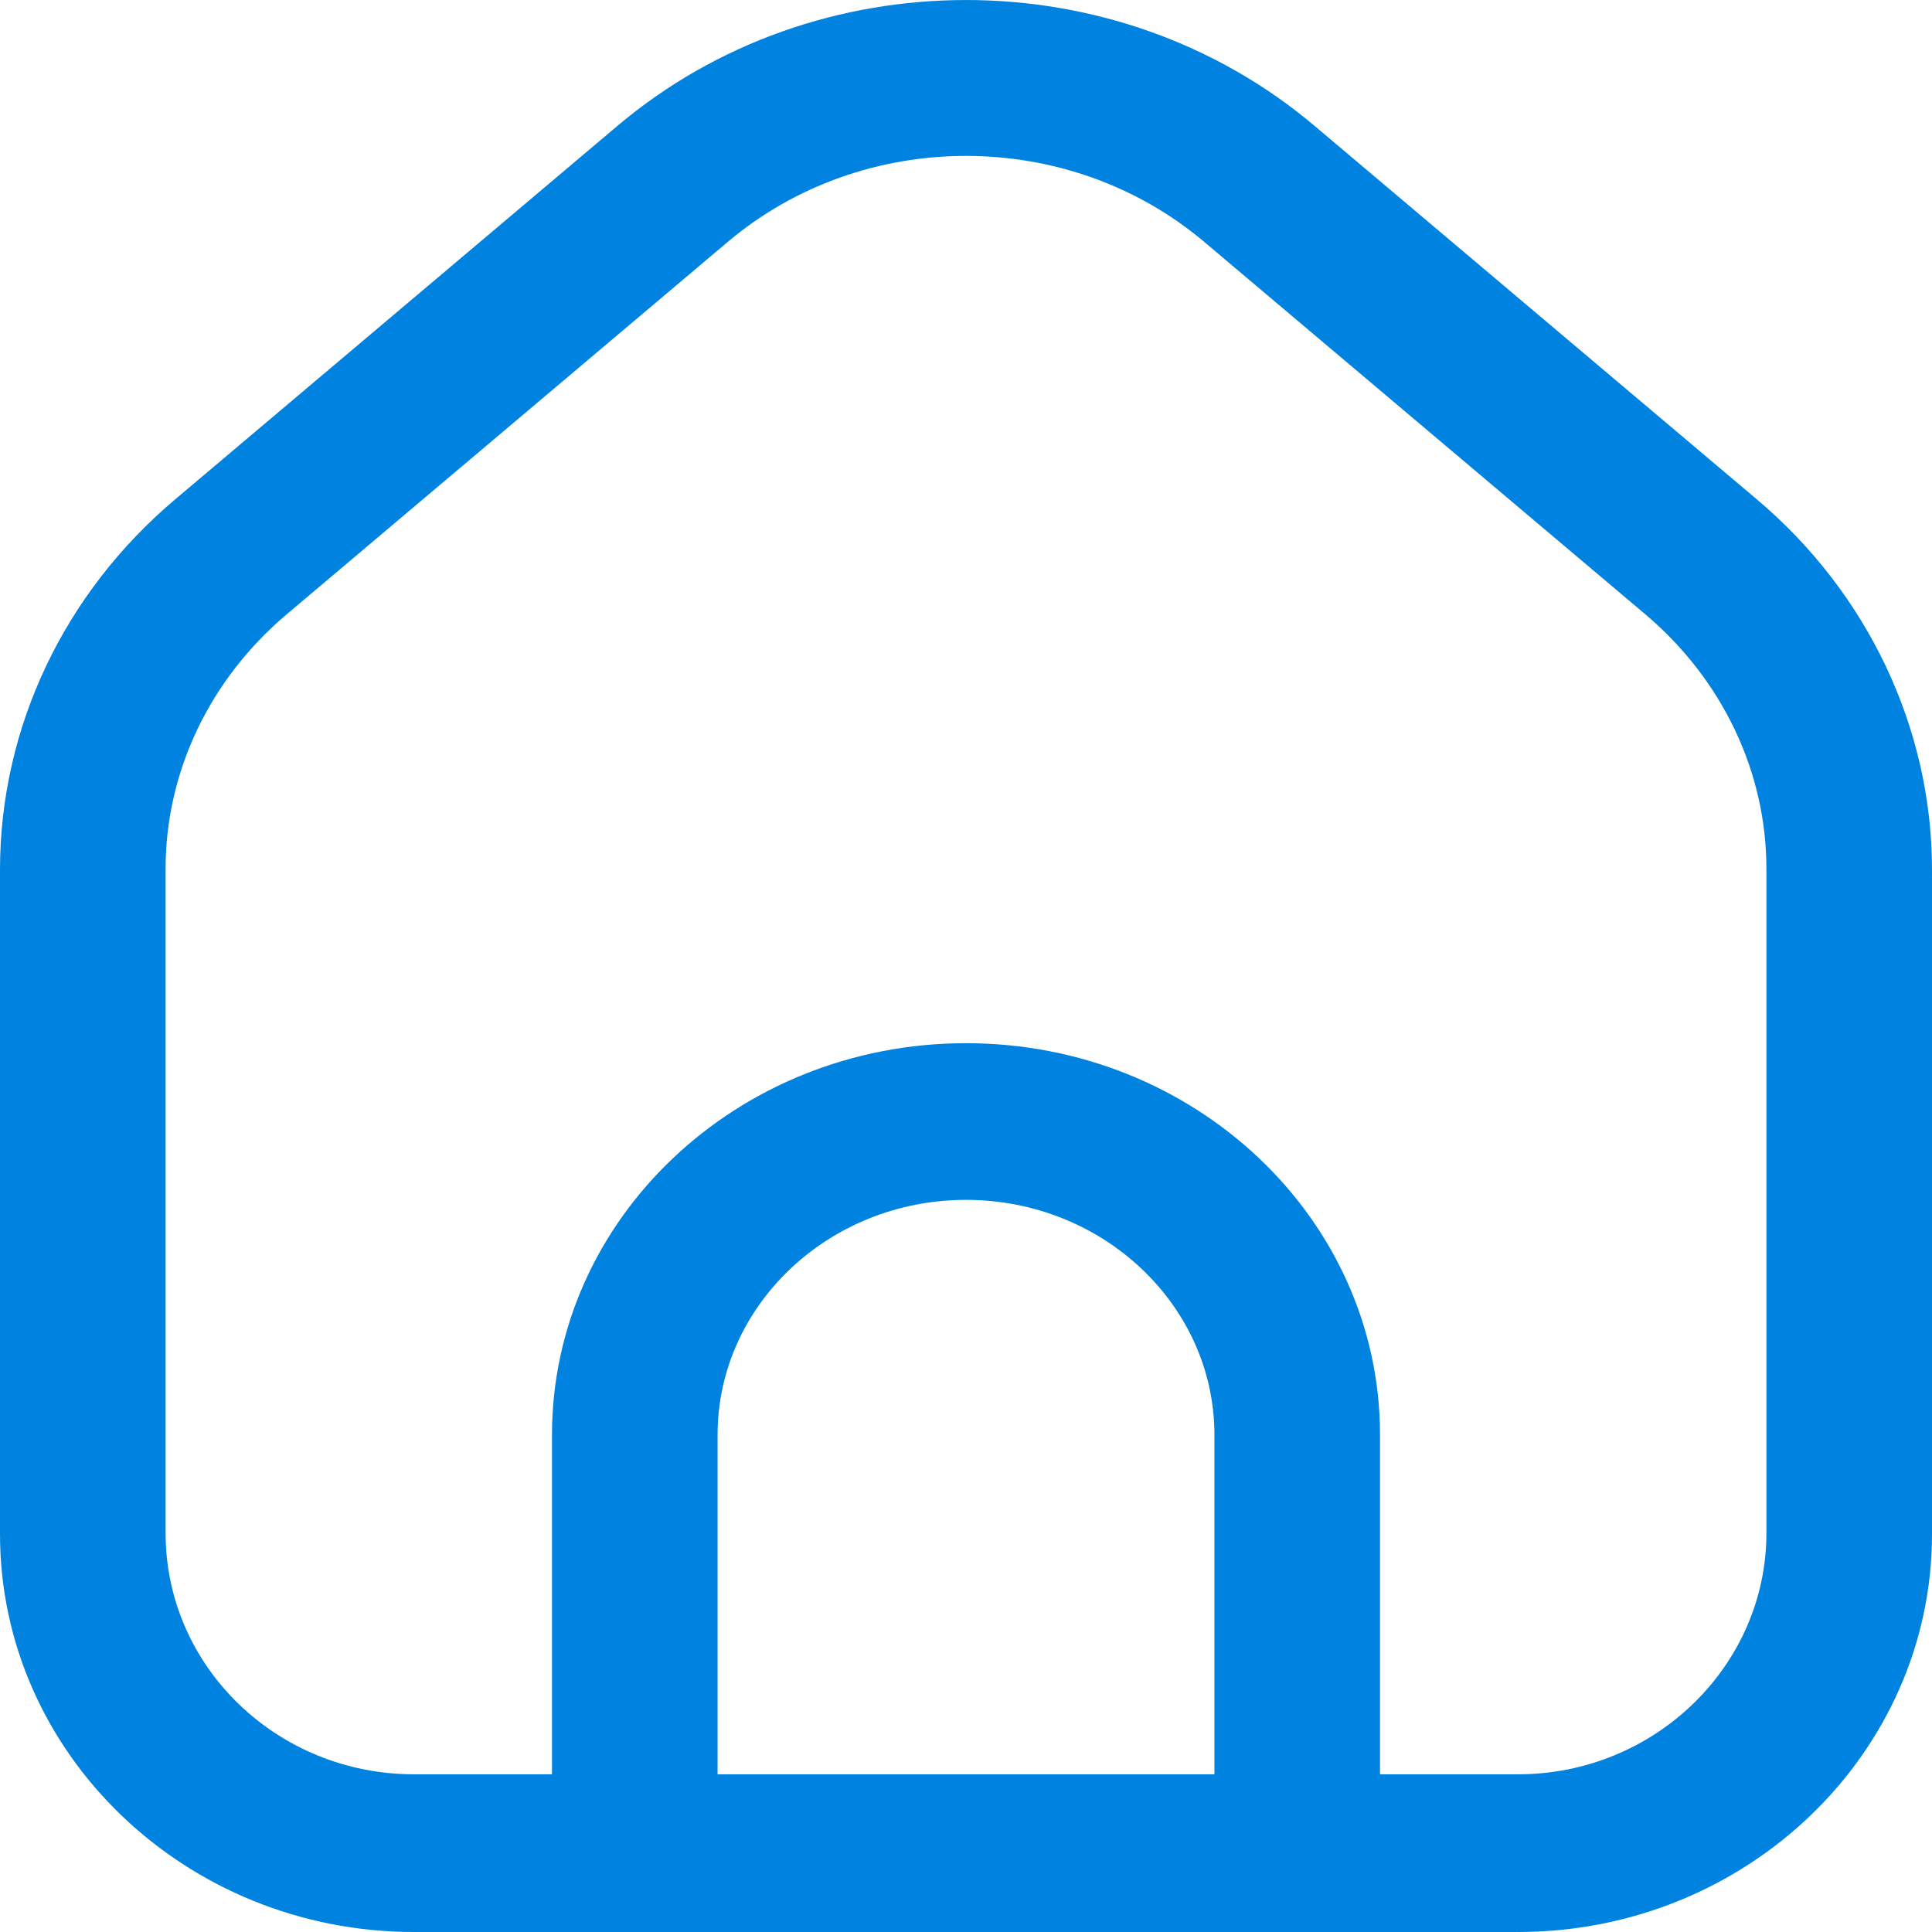
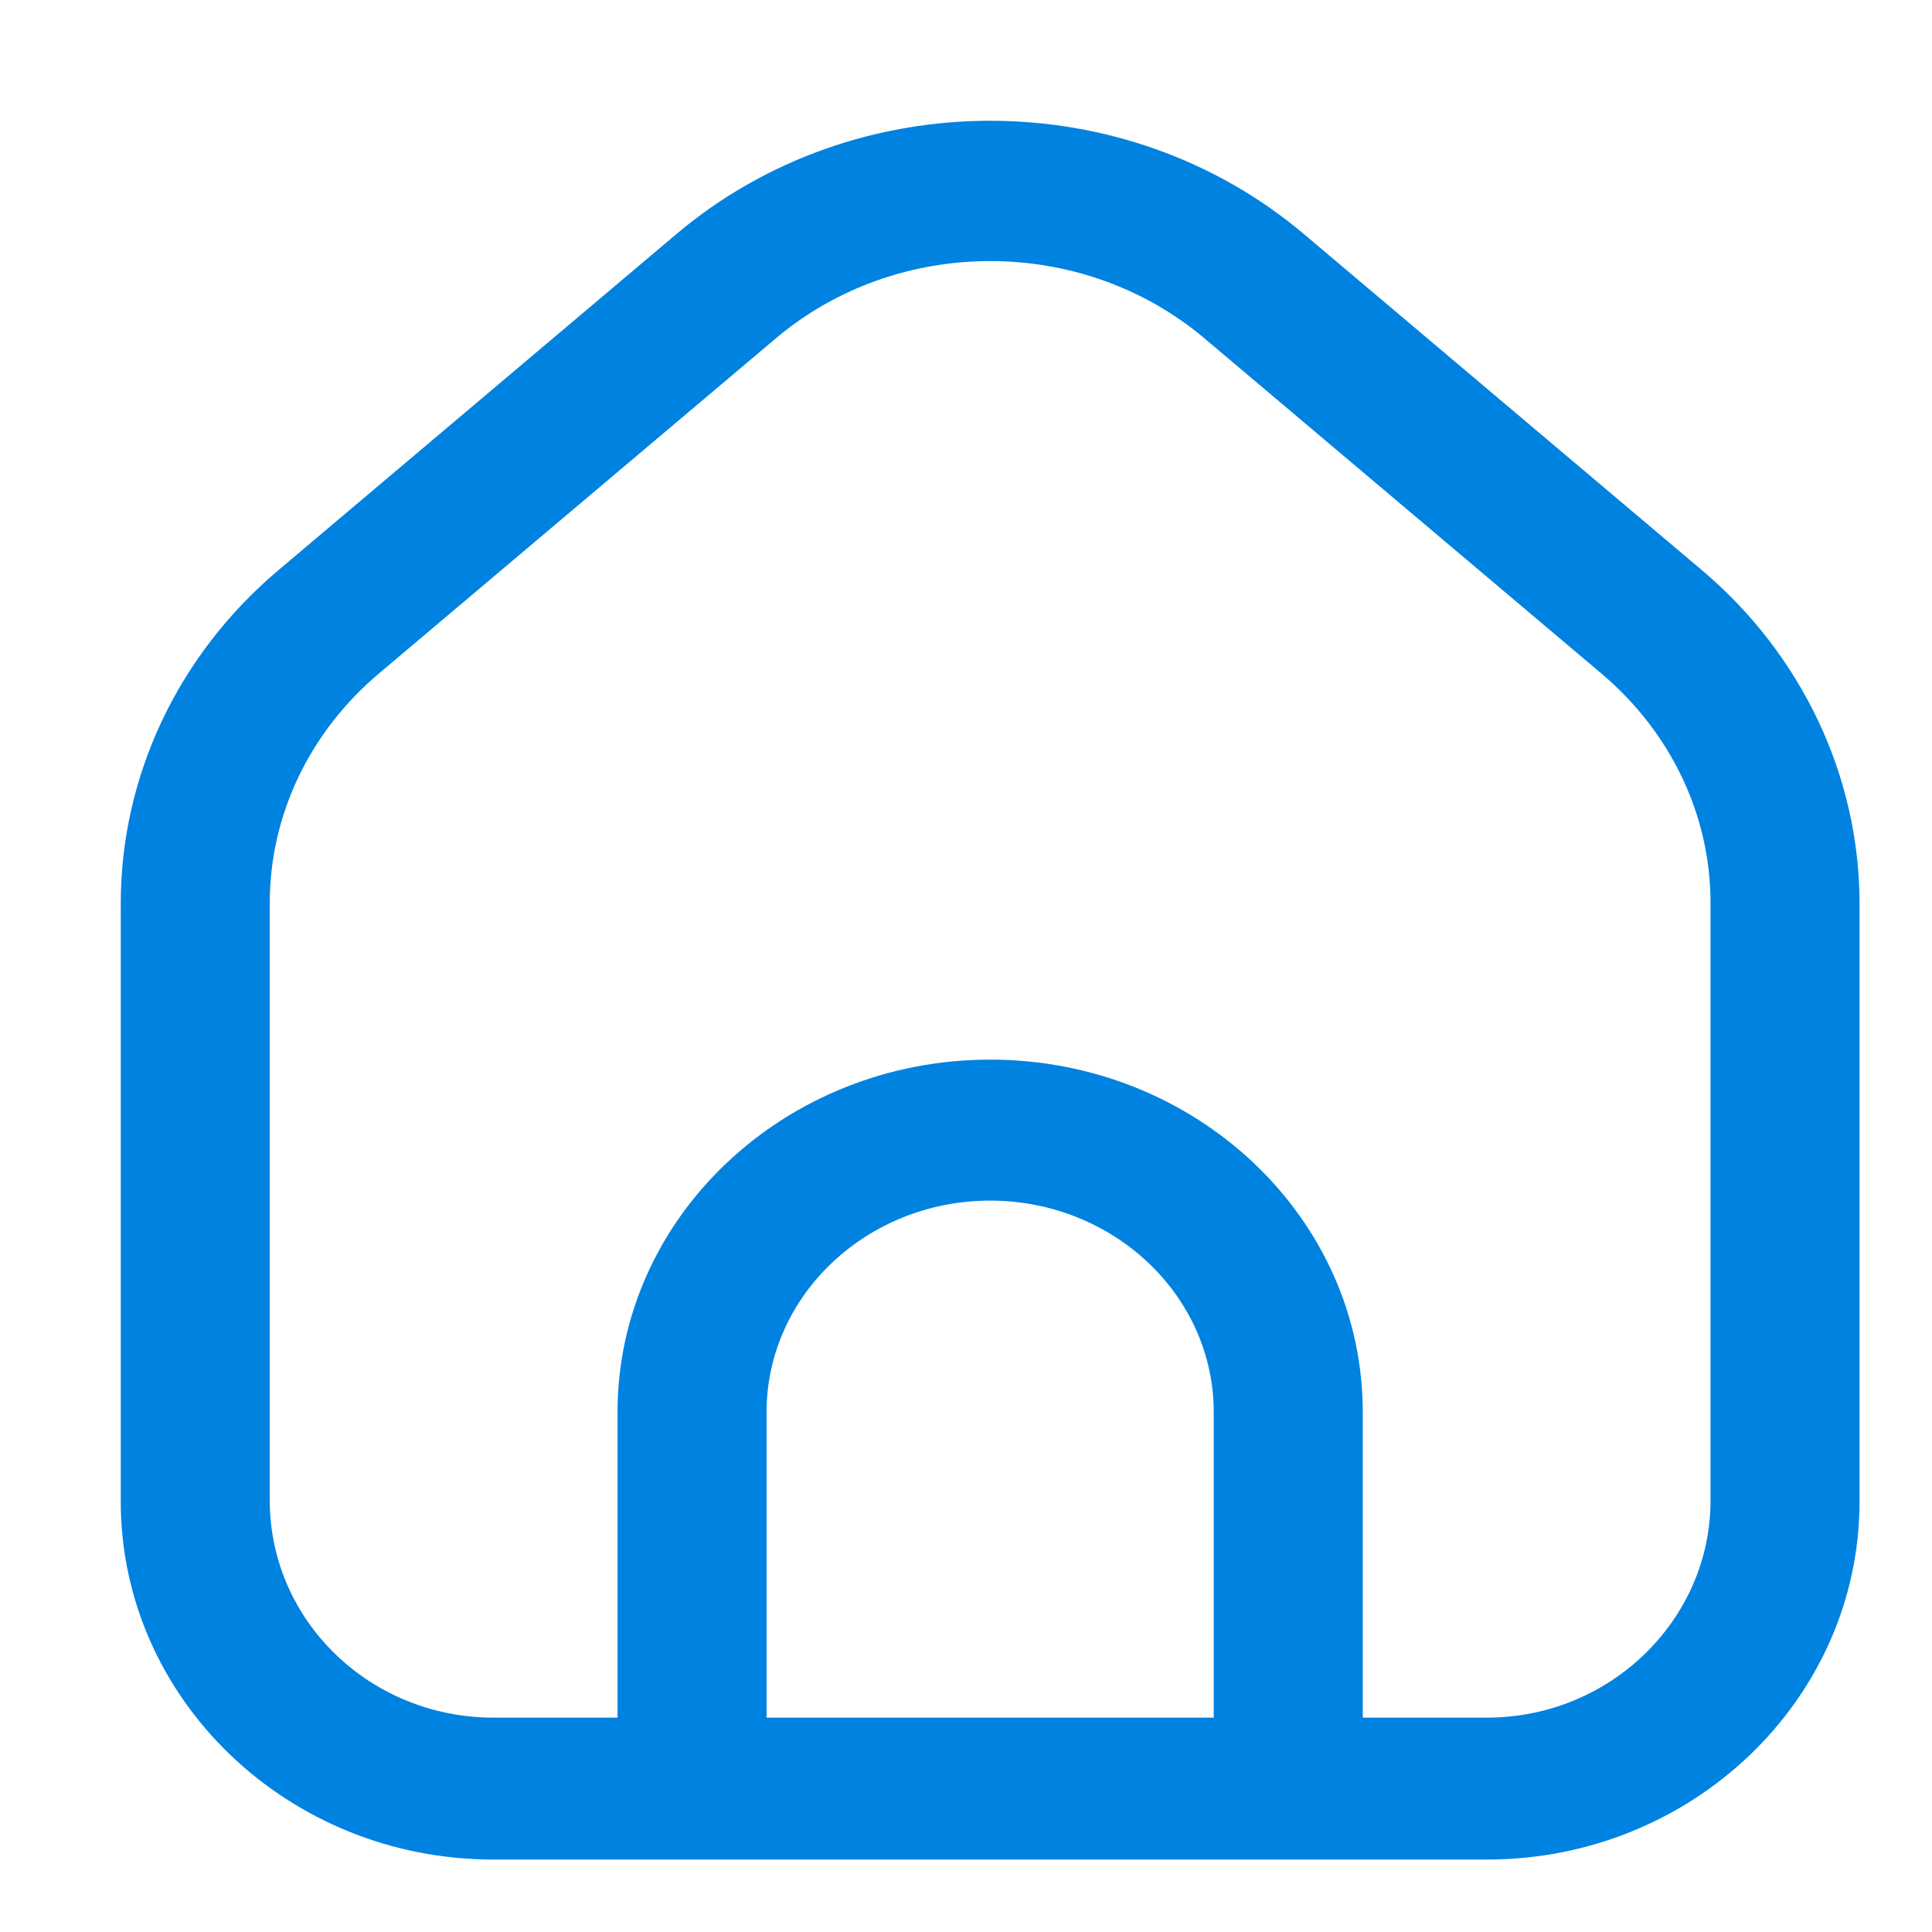
<svg xmlns="http://www.w3.org/2000/svg" width="24" height="24" viewBox="0 0 24 24" fill="none">
-   <path d="M21.819 6.199L16.334 1.567C13.865 -0.522 10.135 -0.522 7.666 1.567L2.181 6.199C0.795 7.366 0 9.04 0 10.805V19.057C0 21.781 2.304 24 5.143 24H18.857C21.696 24 24 21.781 24 19.057V10.805C24 9.053 23.205 7.366 21.819 6.199ZM15.086 22.041H8.914V17.824C8.914 16.215 10.299 14.905 12 14.905C13.701 14.905 15.086 16.215 15.086 17.824V22.041ZM21.943 19.044C21.943 20.691 20.558 22.041 18.857 22.041H17.143V17.824C17.143 15.138 14.839 12.959 12 12.959C9.161 12.959 6.857 15.138 6.857 17.824V22.041H5.143C3.442 22.041 2.057 20.704 2.057 19.044V10.792C2.057 9.585 2.606 8.443 3.552 7.639L9.038 3.007C10.725 1.58 13.275 1.58 14.962 3.007L20.448 7.639C21.394 8.443 21.943 9.585 21.943 10.792V19.044Z" fill="#0082E0" />
+   <g transform="translate(1.5 1.5) scale(0.900)">
+     <path d="M21.819 6.199L16.334 1.567C13.865 -0.522 10.135 -0.522 7.666 1.567L2.181 6.199C0.795 7.366 0 9.04 0 10.805V19.057C0 21.781 2.304 24 5.143 24H18.857C21.696 24 24 21.781 24 19.057V10.805C24 9.053 23.205 7.366 21.819 6.199ZM15.086 22.041H8.914V17.824C8.914 16.215 10.299 14.905 12 14.905C13.701 14.905 15.086 16.215 15.086 17.824V22.041ZM21.943 19.044C21.943 20.691 20.558 22.041 18.857 22.041H17.143V17.824C17.143 15.138 14.839 12.959 12 12.959C9.161 12.959 6.857 15.138 6.857 17.824V22.041H5.143C3.442 22.041 2.057 20.704 2.057 19.044V10.792C2.057 9.585 2.606 8.443 3.552 7.639L9.038 3.007C10.725 1.58 13.275 1.58 14.962 3.007L20.448 7.639C21.394 8.443 21.943 9.585 21.943 10.792V19.044Z" fill="#0082E0" />
+   </g>
</svg>
